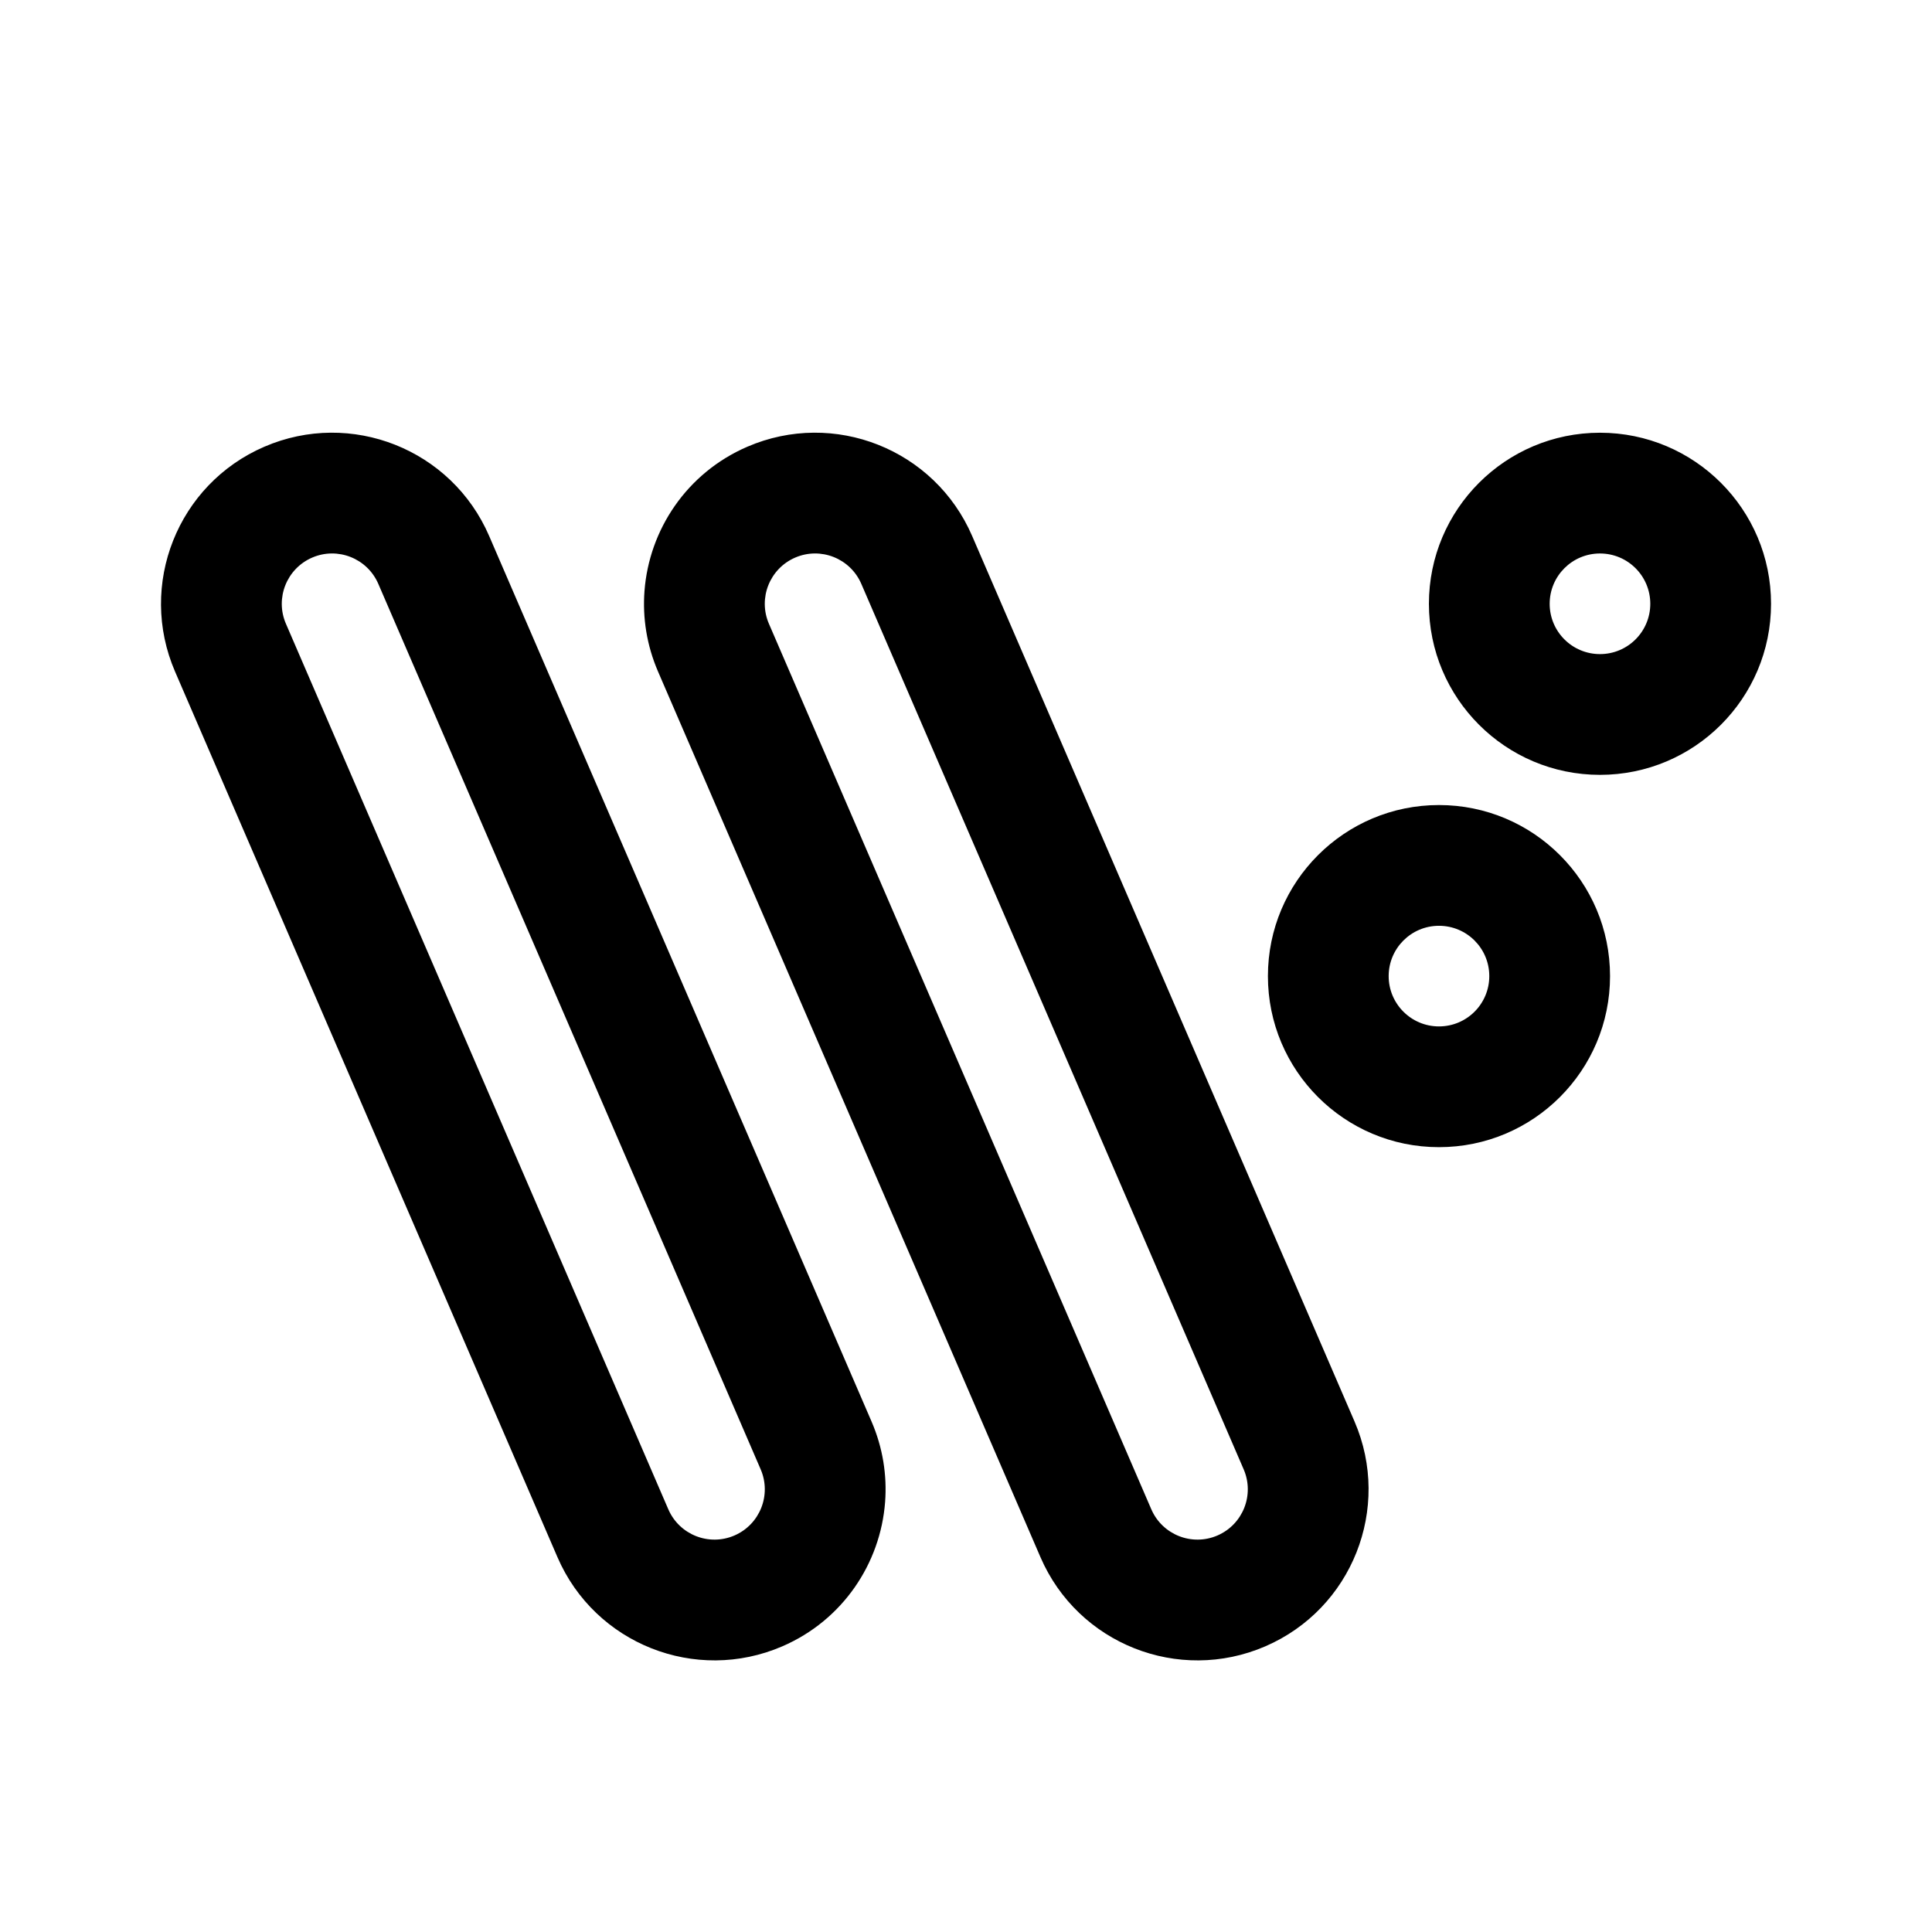
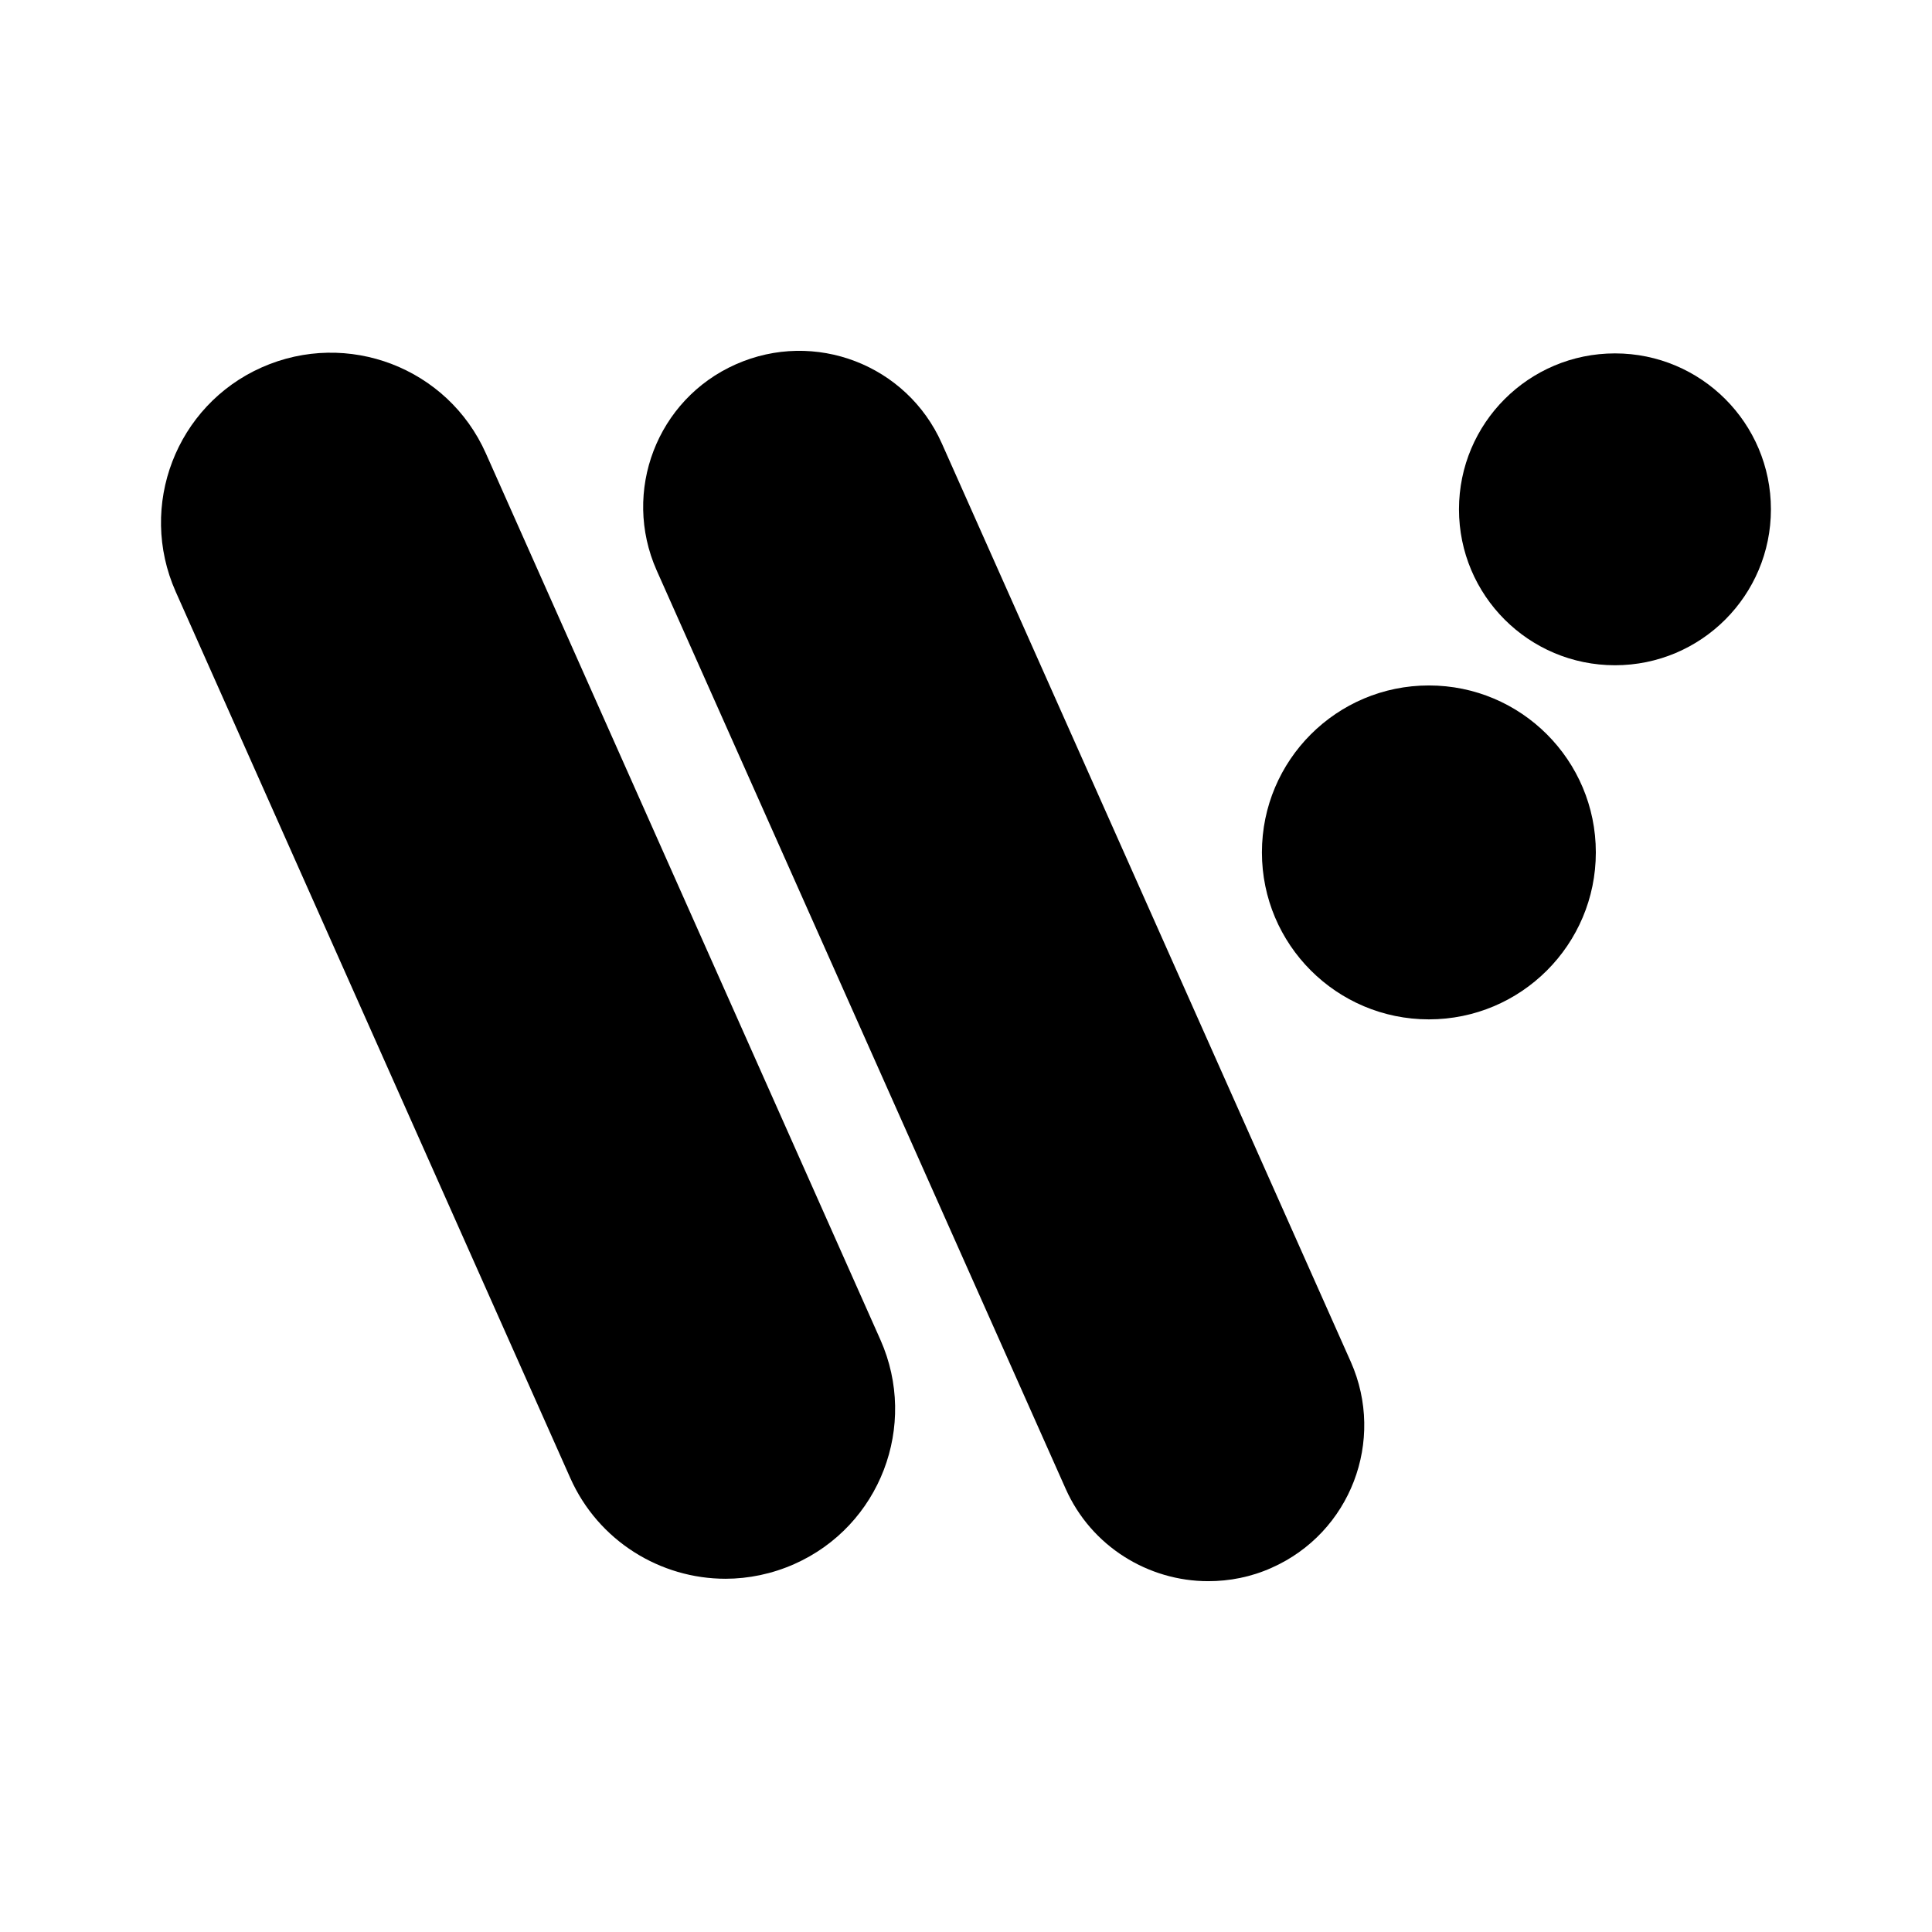
- <svg xmlns="http://www.w3.org/2000/svg" width="192" height="192" viewBox="0 0 192 192" fill="none">
-   <path fill-rule="evenodd" clip-rule="evenodd" d="M37.595 58.022C36.5 55.487 33.557 54.319 31.022 55.414C28.487 56.509 27.319 59.451 28.414 61.986L66.414 149.987C67.509 152.522 70.451 153.689 72.987 152.595C75.522 151.5 76.689 148.557 75.595 146.022L37.595 58.022ZM52.019 61.157L48.611 53.265C44.889 44.645 34.885 40.675 26.265 44.397C17.645 48.119 13.675 58.124 17.397 66.744L55.397 154.744C59.119 163.363 69.124 167.333 77.744 163.611C83.752 161.017 87.502 155.369 87.961 149.266C88.16 146.614 87.739 143.876 86.611 141.265L56.155 70.735L52.019 61.157ZM64.048 58.743C63.848 61.395 64.27 64.133 65.397 66.744L95.853 137.274L99.989 146.851L103.397 154.744C107.119 163.363 117.124 167.334 125.744 163.611C134.363 159.889 138.333 149.885 134.611 141.265L96.611 53.265C92.889 44.645 82.885 40.675 74.265 44.397C68.256 46.992 64.507 52.639 64.048 58.743ZM85.595 58.022C84.5 55.487 81.557 54.319 79.022 55.414C76.487 56.509 75.319 59.451 76.414 61.987L114.414 149.987C115.509 152.522 118.451 153.689 120.987 152.595C123.522 151.5 124.689 148.557 123.595 146.022L85.595 58.022ZM159.004 65.004C161.766 65.004 164.004 62.766 164.004 60.004C164.004 57.243 161.766 55.004 159.004 55.004C156.243 55.004 154.004 57.243 154.004 60.004C154.004 62.766 156.243 65.004 159.004 65.004ZM159.004 77.004C168.393 77.004 176.004 69.393 176.004 60.004C176.004 50.616 168.393 43.004 159.004 43.004C149.615 43.004 142.004 50.616 142.004 60.004C142.004 69.393 149.615 77.004 159.004 77.004ZM148.004 97.004C148.004 99.766 145.766 102.004 143.004 102.004C140.243 102.004 138.004 99.766 138.004 97.004C138.004 94.243 140.243 92.004 143.004 92.004C145.766 92.004 148.004 94.243 148.004 97.004ZM160.004 97.004C160.004 106.393 152.393 114.004 143.004 114.004C133.615 114.004 126.004 106.393 126.004 97.004C126.004 87.616 133.615 80.004 143.004 80.004C152.393 80.004 160.004 87.616 160.004 97.004Z" fill="black" />
+ <svg xmlns="http://www.w3.org/2000/svg" width="24" height="24" viewBox="0 0 24 24" fill="none" version="1.1" id="svg12">
+   <defs id="defs16" />
+   <g id="g919" transform="translate(5.0804166e-5,3.35795)">
+     <path d="m 17.75,9.305 c 1.145,0 2.074,-0.928 2.074,-2.074 0,-1.145 -0.928,-2.074 -2.074,-2.074 -1.145,0 -2.074,0.928 -2.074,2.074 0,1.145 0.928,2.074 2.074,2.074 z" fill="#000000" id="path4" />
+     <path d="m 20.062,4.906 c 1.07,0 1.937,-0.867 1.937,-1.937 0,-1.07 -0.867,-1.937 -1.937,-1.937 -1.07,0 -1.938,0.867 -1.938,1.937 0,1.07 0.867,1.937 1.938,1.937 z" fill="#000000" id="path6" />
+     <path d="m 15.008,16.284 c -0.741,0 -1.452,-0.43 -1.771,-1.15 L 8.157,3.727 C 7.723,2.747 8.161,1.602 9.14,1.168 10.12,0.733 11.265,1.172 11.7,2.151 l 5.08,11.408 c 0.434,0.979 -0.004,2.125 -0.984,2.559 -0.256,0.115 -0.524,0.166 -0.788,0.166 z" fill="#000000" id="path8" />
+     <path d="m 9.013,16.254 c -0.809,0 -1.58,-0.468 -1.929,-1.252 L 2.182,3.991 C 1.71,2.926 2.187,1.679 3.251,1.206 4.316,0.733 5.563,1.21 6.036,2.275 L 10.937,13.286 c 0.473,1.065 -0.004,2.312 -1.069,2.785 -0.277,0.123 -0.571,0.183 -0.856,0.183 z" fill="#000000" id="path10" />
+   </g>
</svg>
